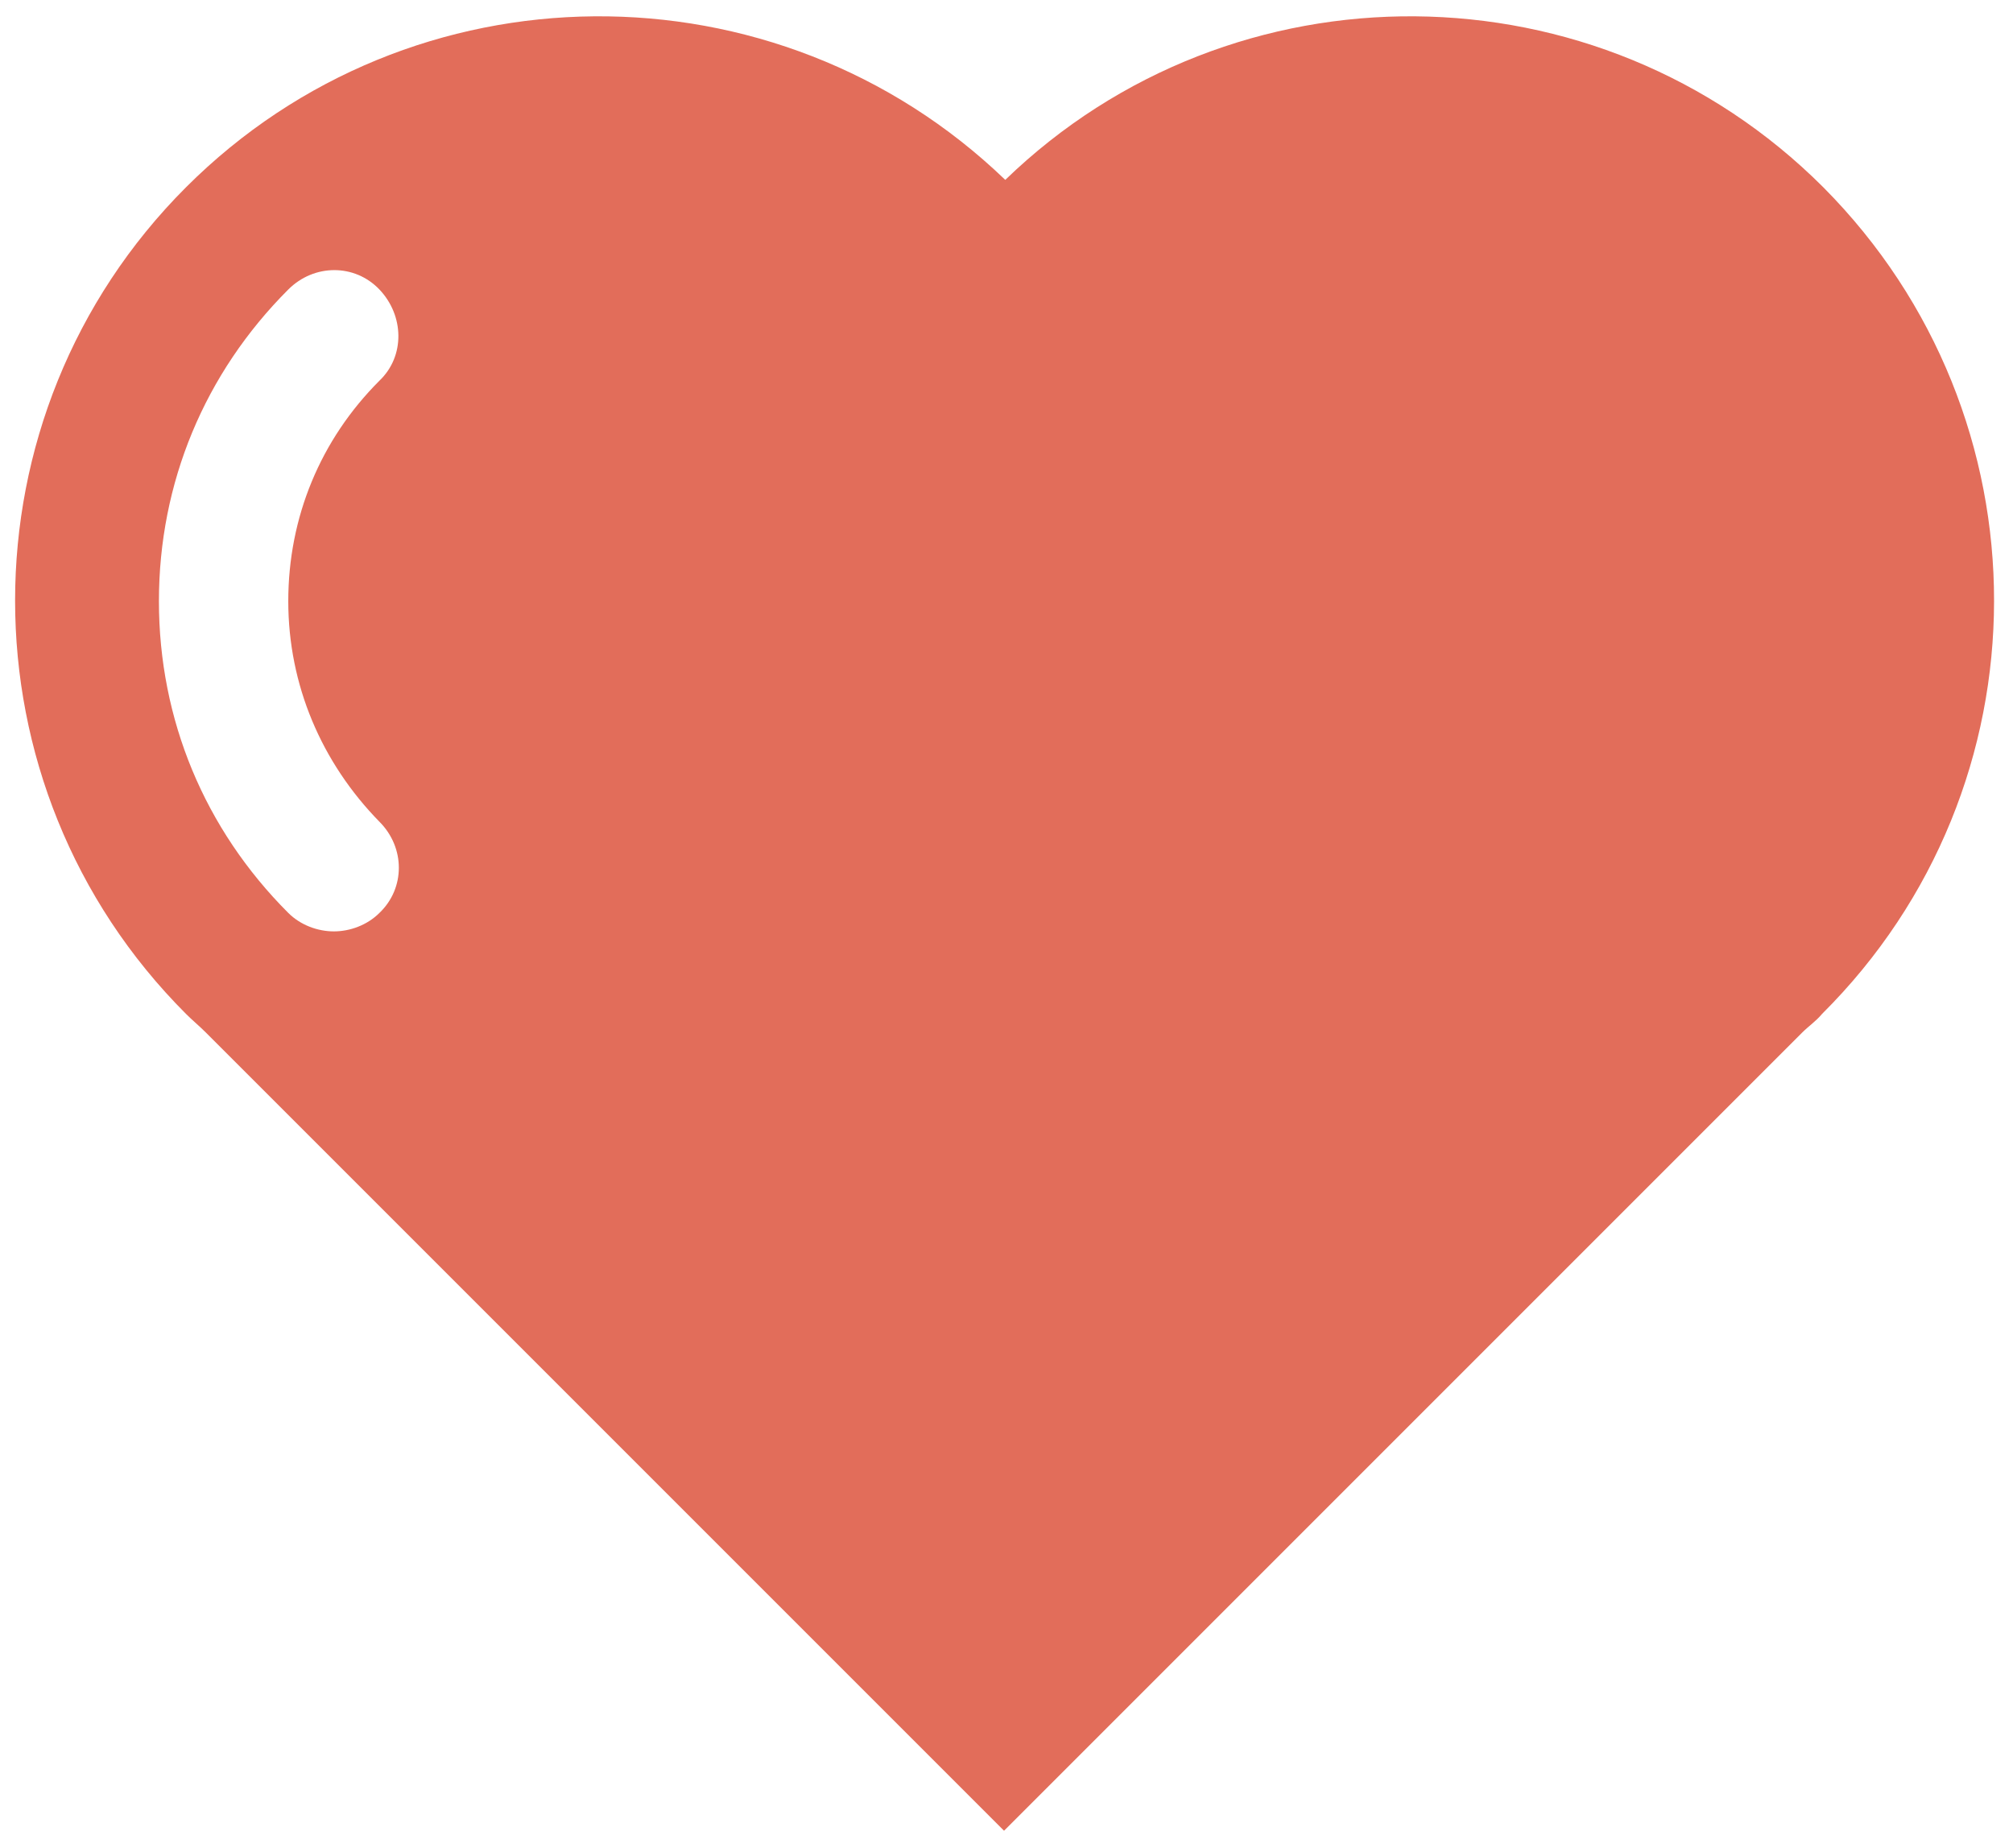
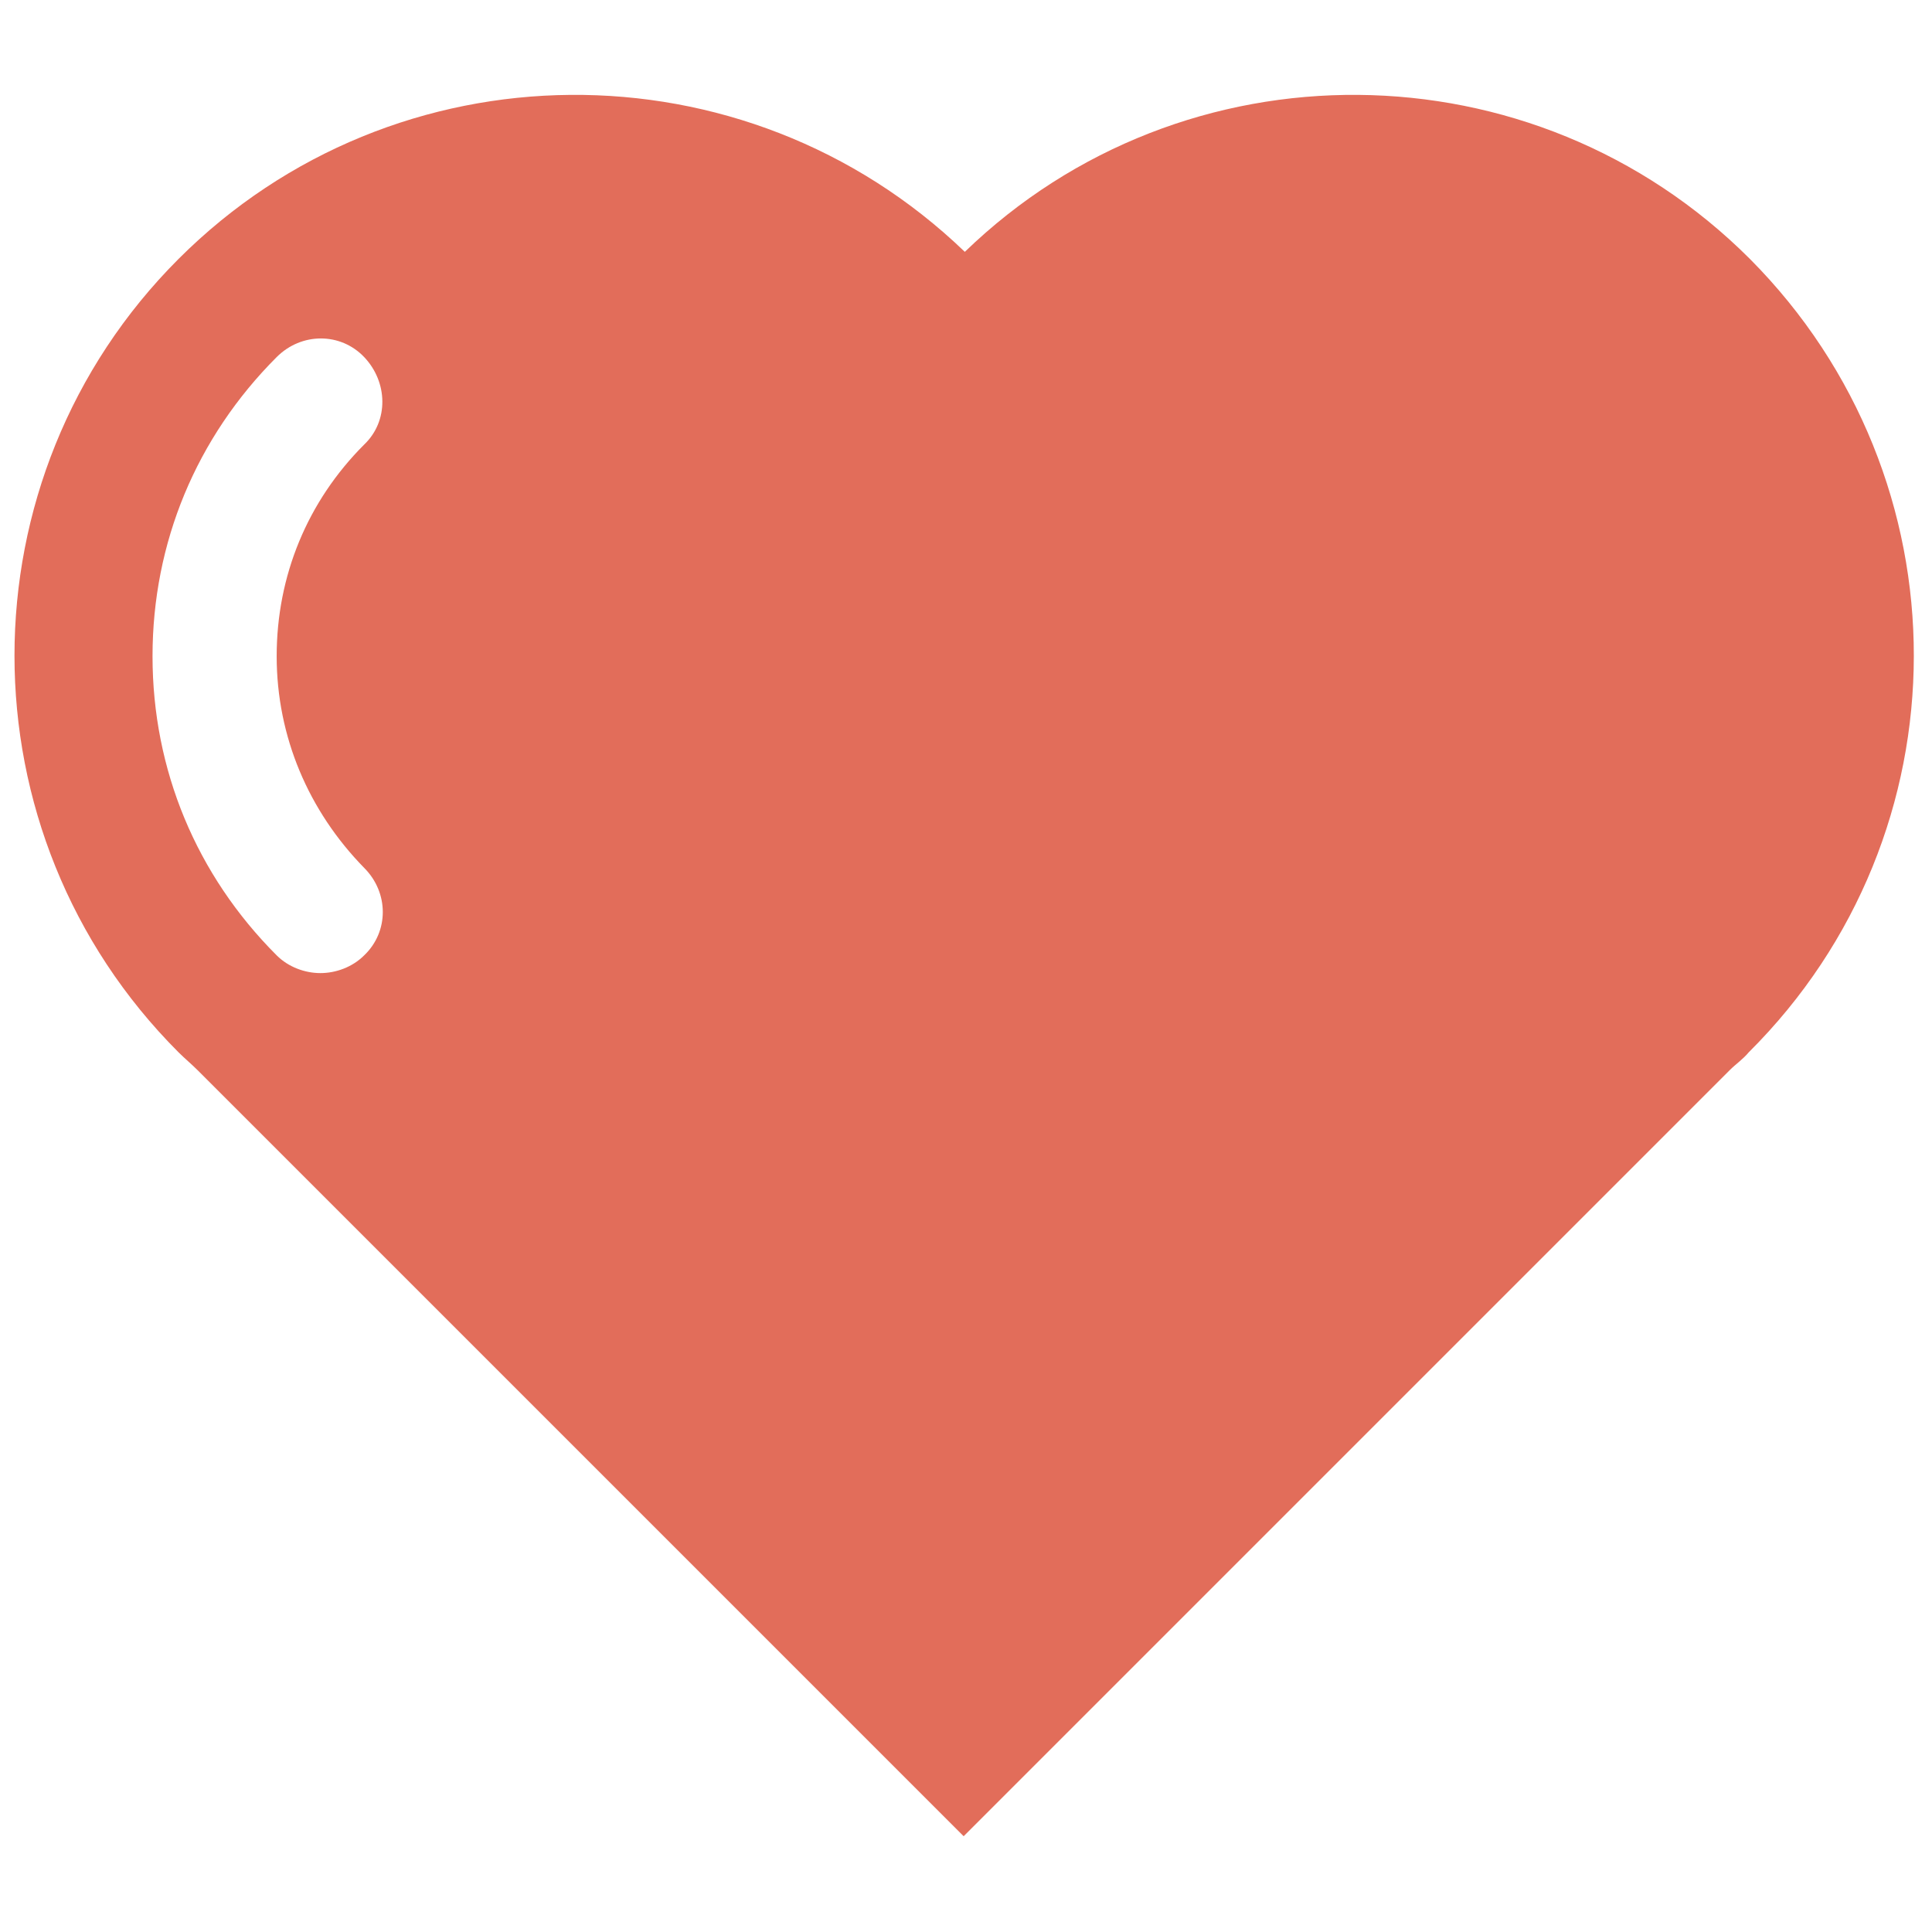
- <svg xmlns="http://www.w3.org/2000/svg" version="1.1" id="Layer_1" x="0px" y="0px" viewBox="0 0 163.4 150" style="enable-background:new 0 0 163.4 150;" xml:space="preserve">
+ <svg xmlns="http://www.w3.org/2000/svg" version="1.1" id="Layer_1" x="0px" y="0px" viewBox="0 0 163.4 150" style="enable-background:new 0 0 163.4 150;" xml:space="preserve" width="50px" height="50px">
  <style type="text/css">
	.st0{fill:#E26D5A;}
</style>
  <path class="st0" d="M148,15.2c-18.3-18.3-47.9-18.5-66.4-0.6C63-3.3,33.4-3.1,15.1,15.2c-18.5,18.5-18.5,48.6,0,67.1  c0.5,0.5,1.1,1,1.6,1.5l64.8,64.8l64.8-64.8c0.5-0.5,1.1-0.9,1.6-1.5C166.5,63.8,166.5,33.8,148,15.2z M30.8,66.7  c2.1,2.1,2.1,5.4,0,7.4c-1,1-2.4,1.5-3.7,1.5s-2.7-0.5-3.7-1.5c-6.8-6.8-10.5-15.7-10.5-25.3s3.7-18.5,10.5-25.3  c2.1-2.1,5.4-2.1,7.4,0s2.1,5.4,0,7.4c-4.8,4.8-7.4,11.1-7.4,17.9S26.1,61.9,30.8,66.7z" />
</svg>
